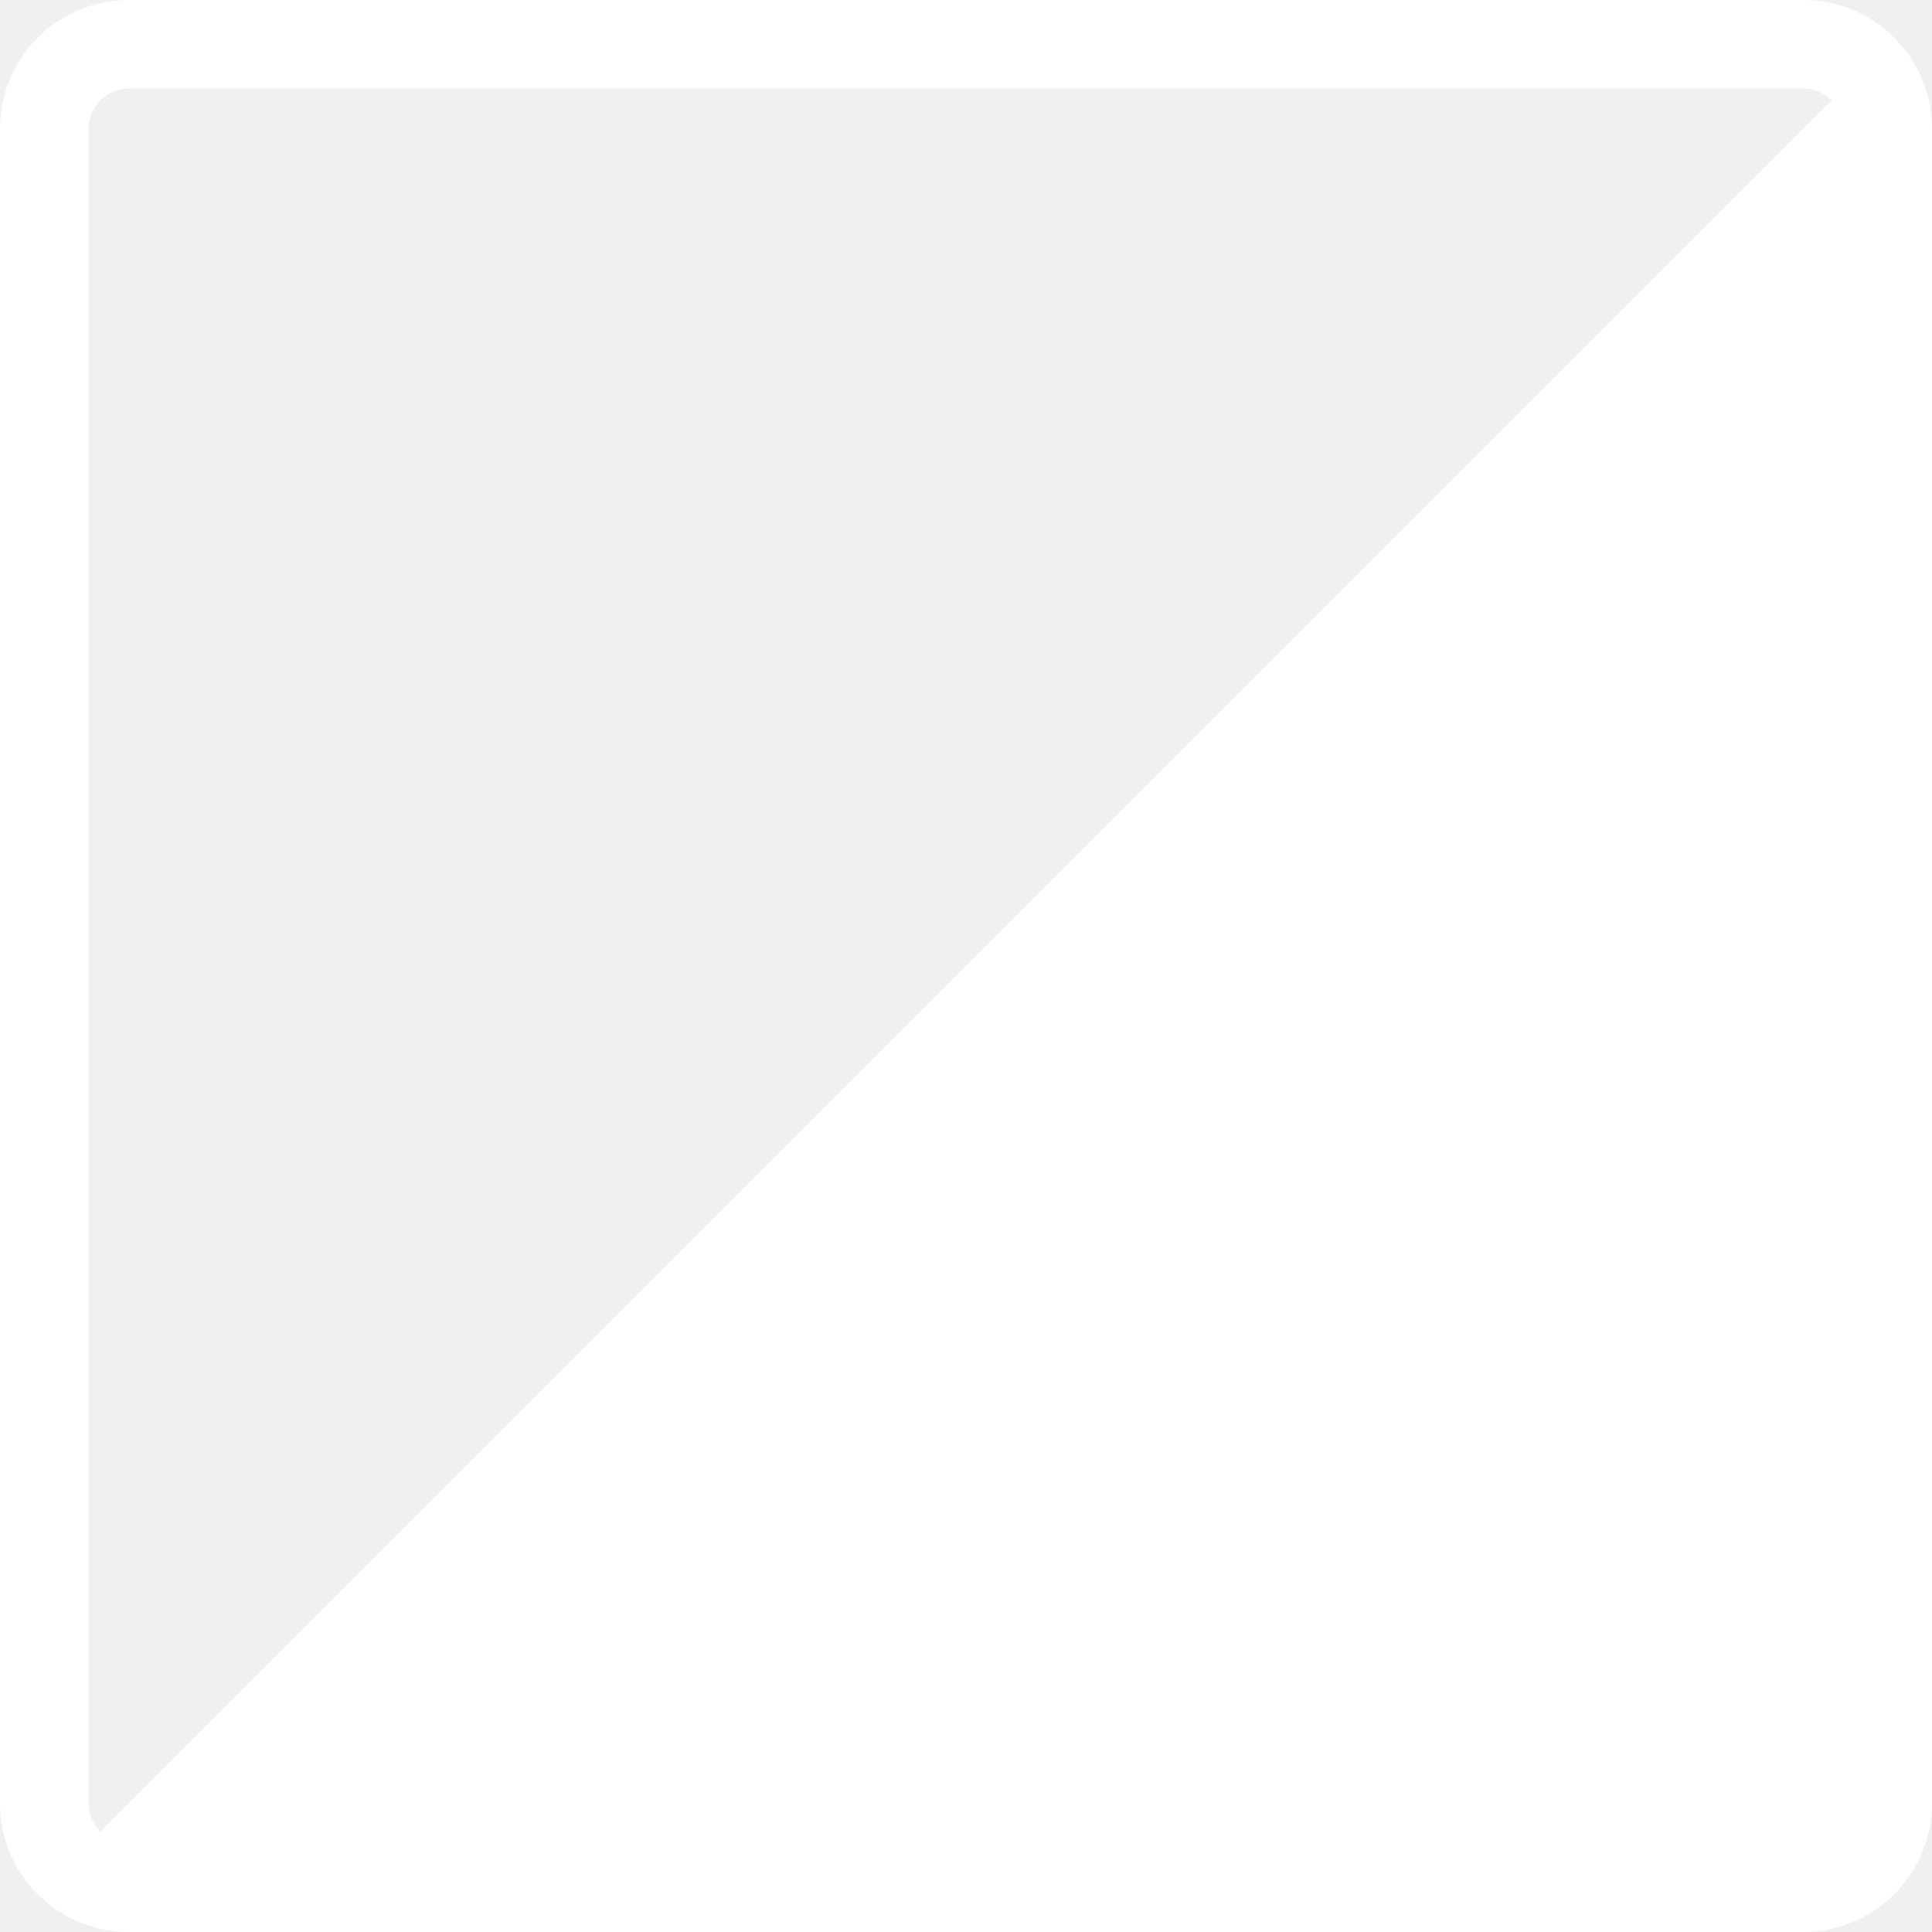
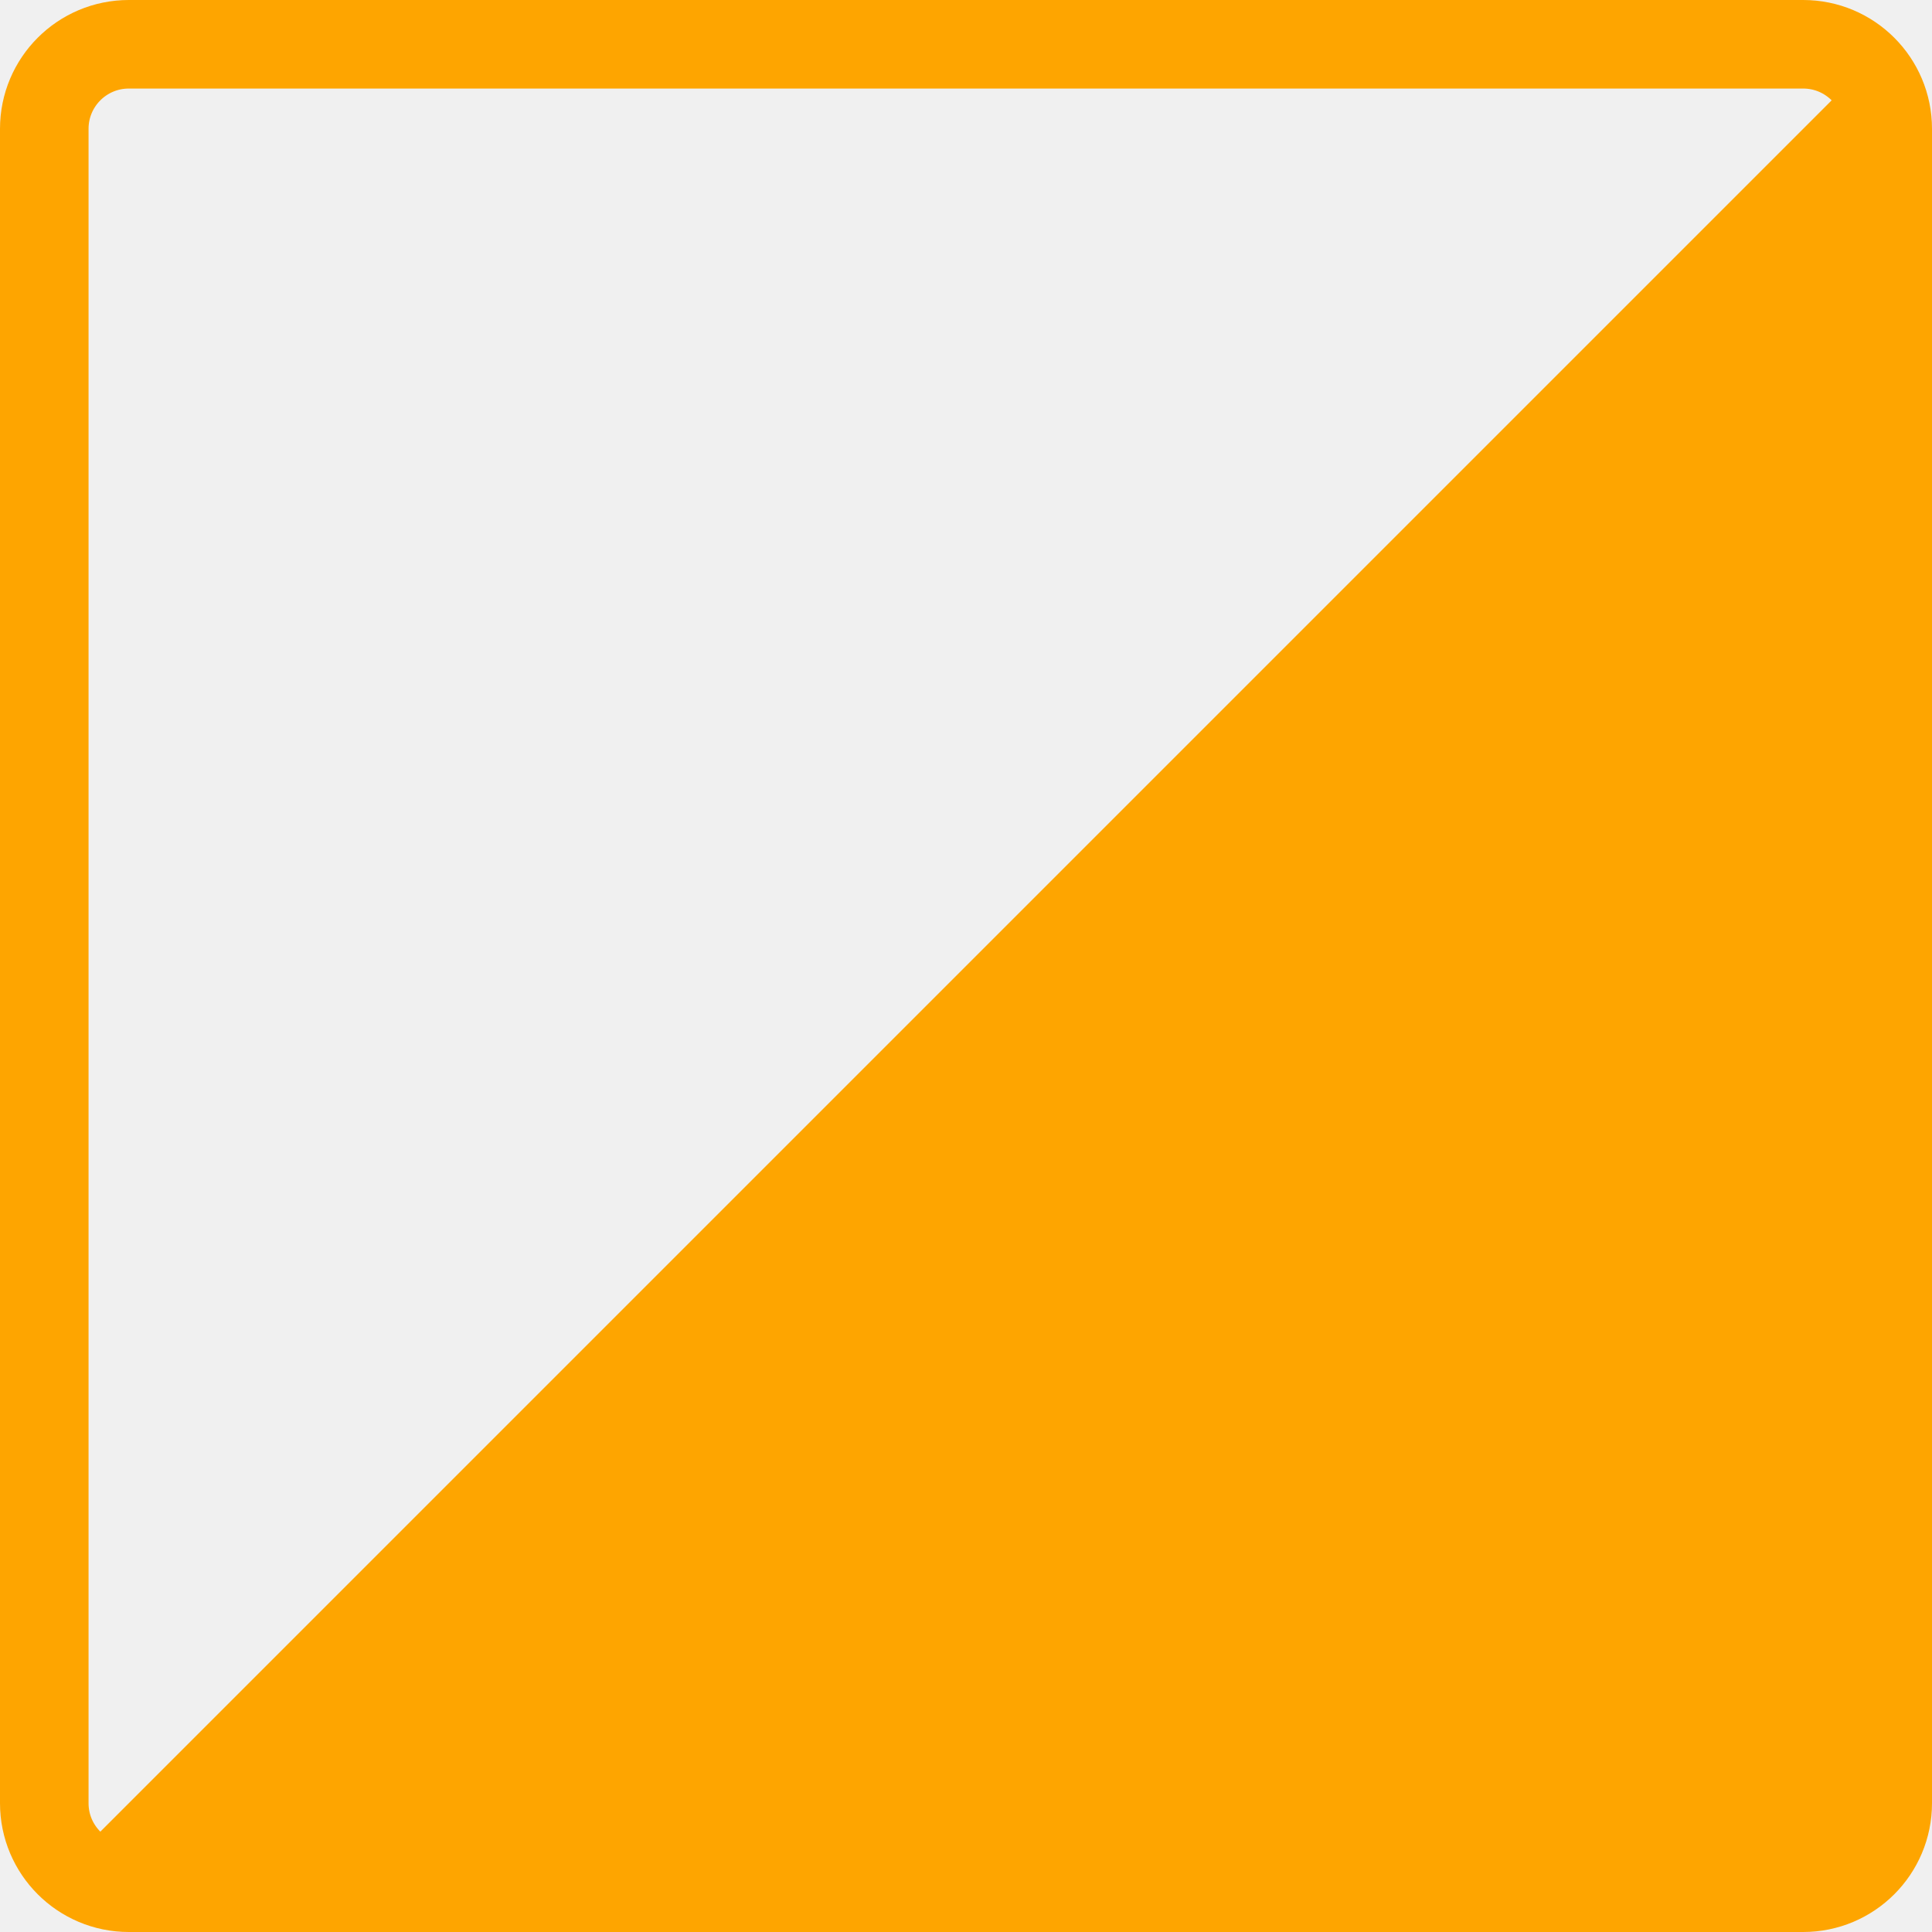
<svg xmlns="http://www.w3.org/2000/svg" width="24" height="24" viewBox="0 0 24 24" fill="none">
-   <path d="M22.5 22.5H2.207L22.5 2.207V22.5Z" fill="#FFF" stroke="#FFF" />
-   <rect x="0.55" y="0.55" width="22.9" height="22.9" rx="1.05" stroke="#FFF" stroke-width="1.1" />
+   <path d="M22.5 22.5H2.207L22.5 2.207V22.5Z" fill="#FEA500" stroke="#FEA500" />
+   <rect x="0.55" y="0.55" width="22.9" height="22.9" rx="1.05" stroke="#FEA500" stroke-width="1.1" />
</svg>
